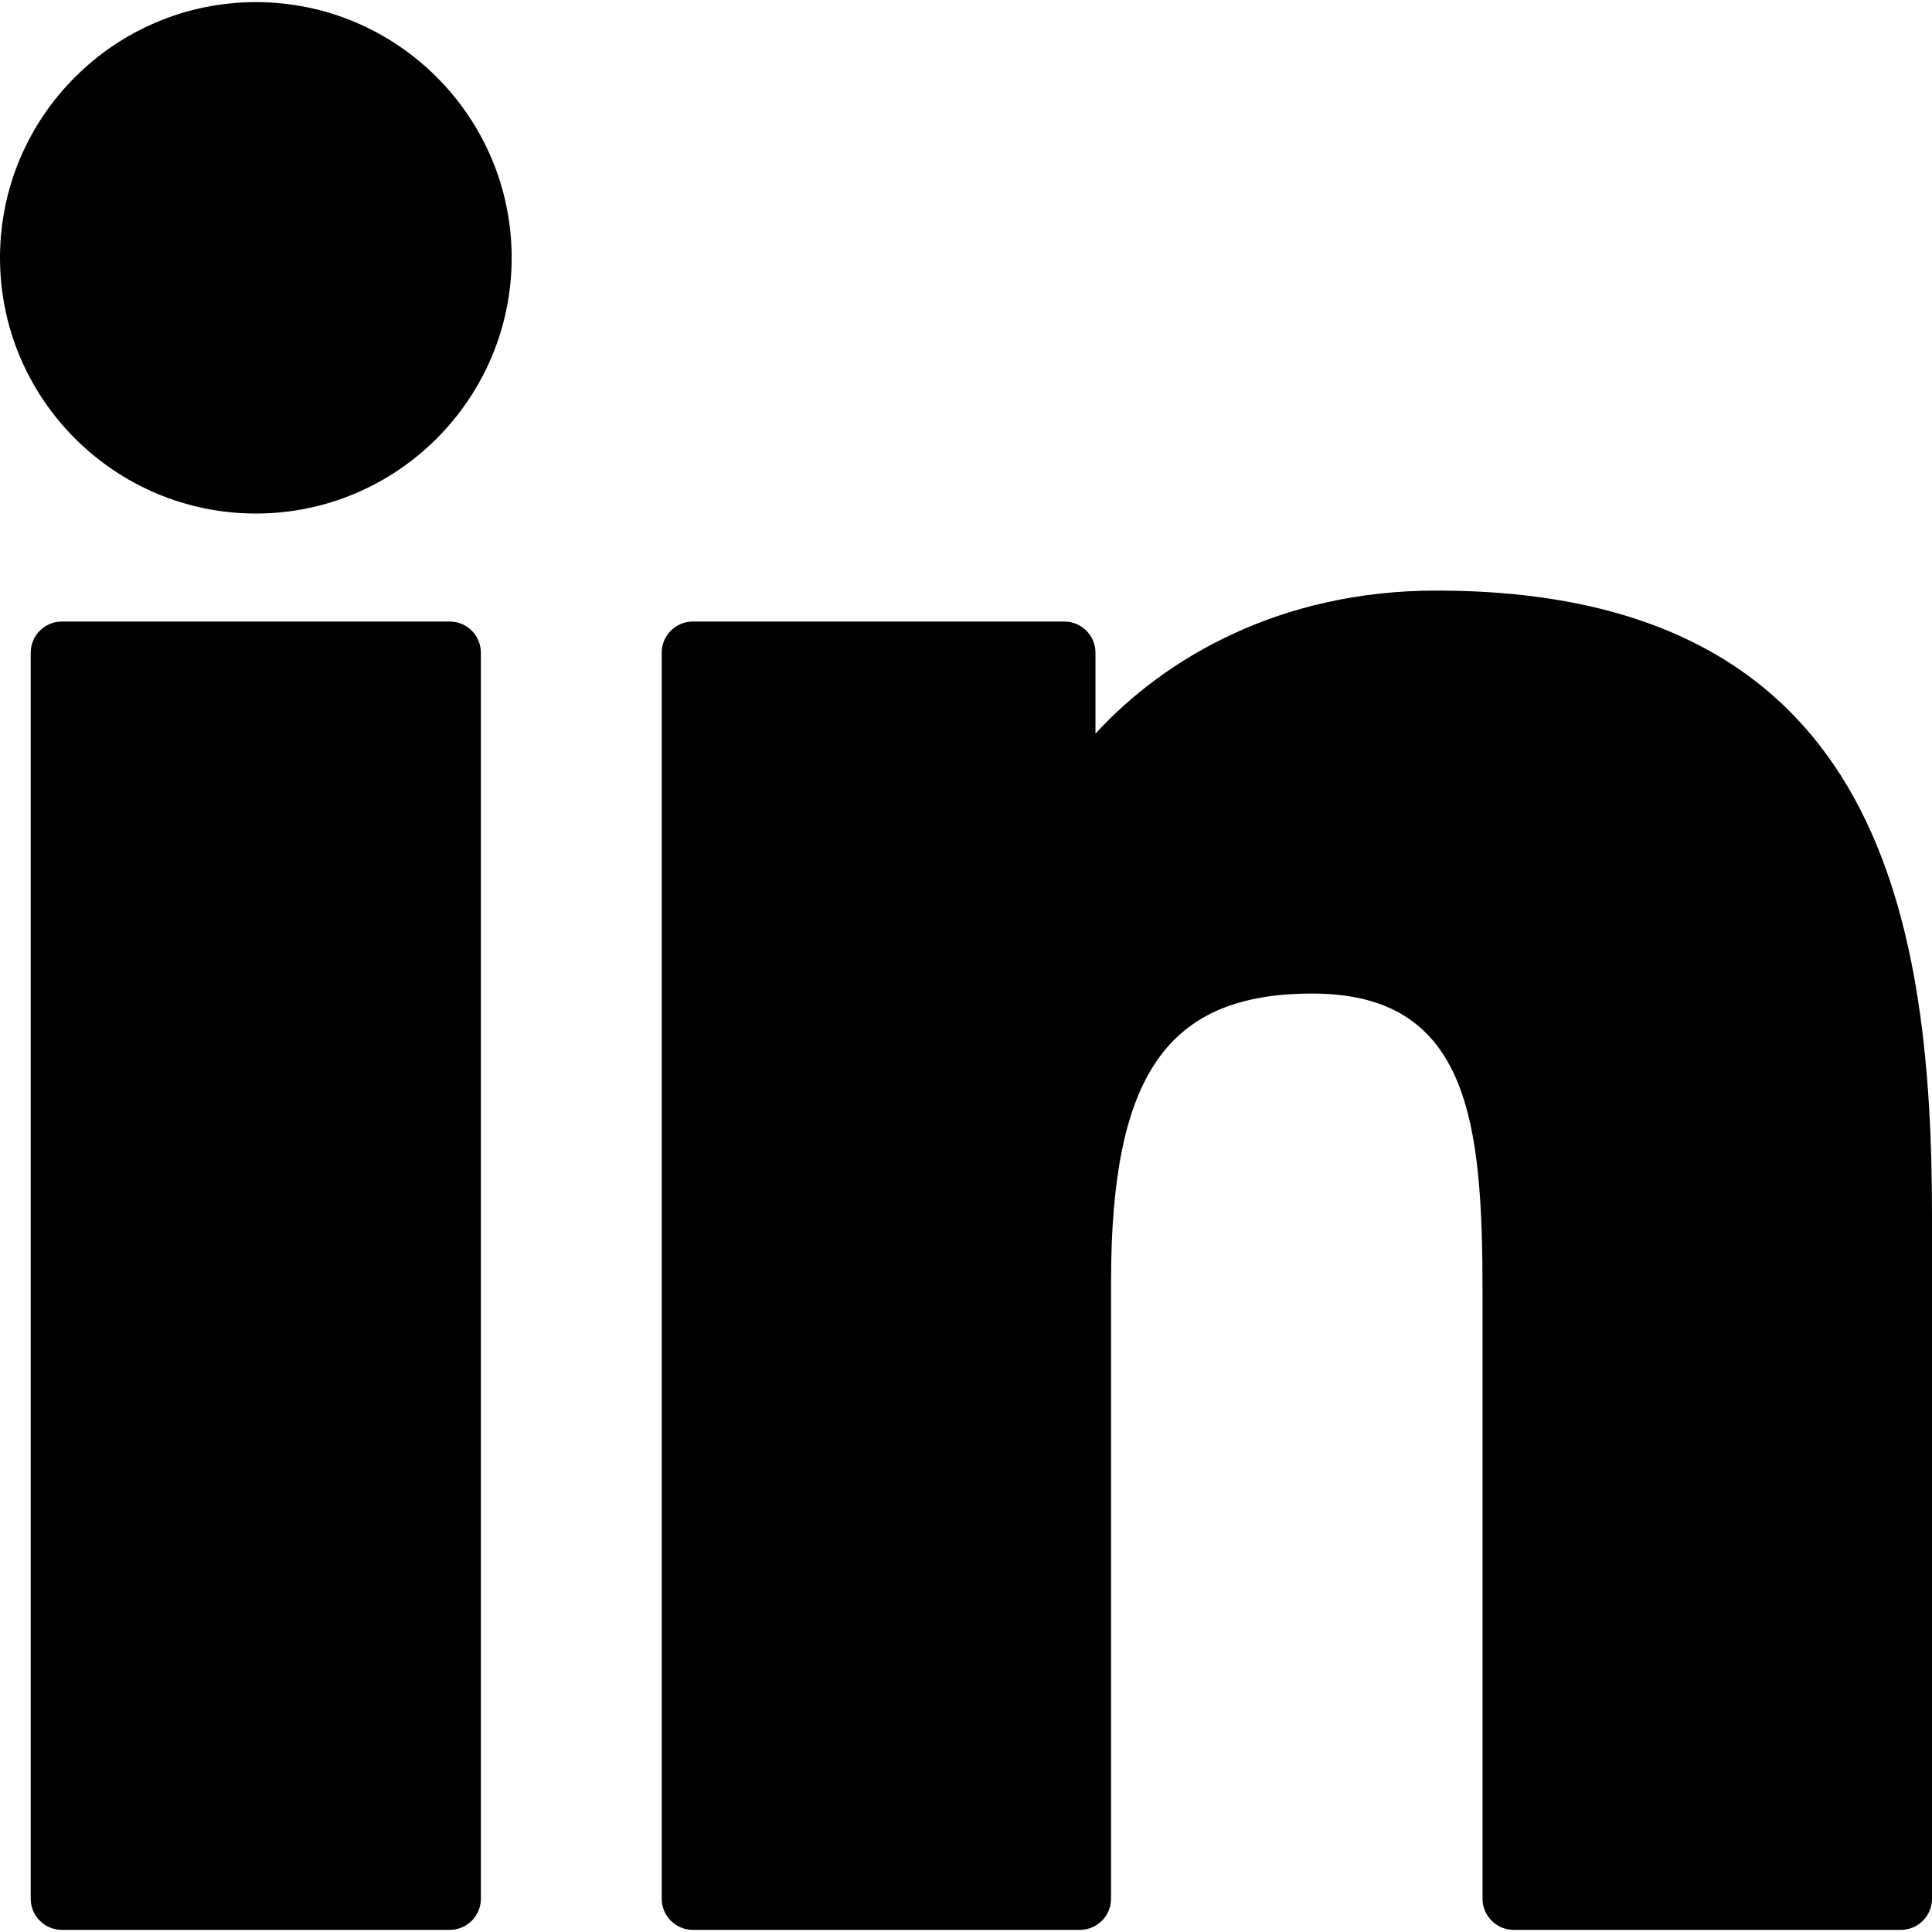
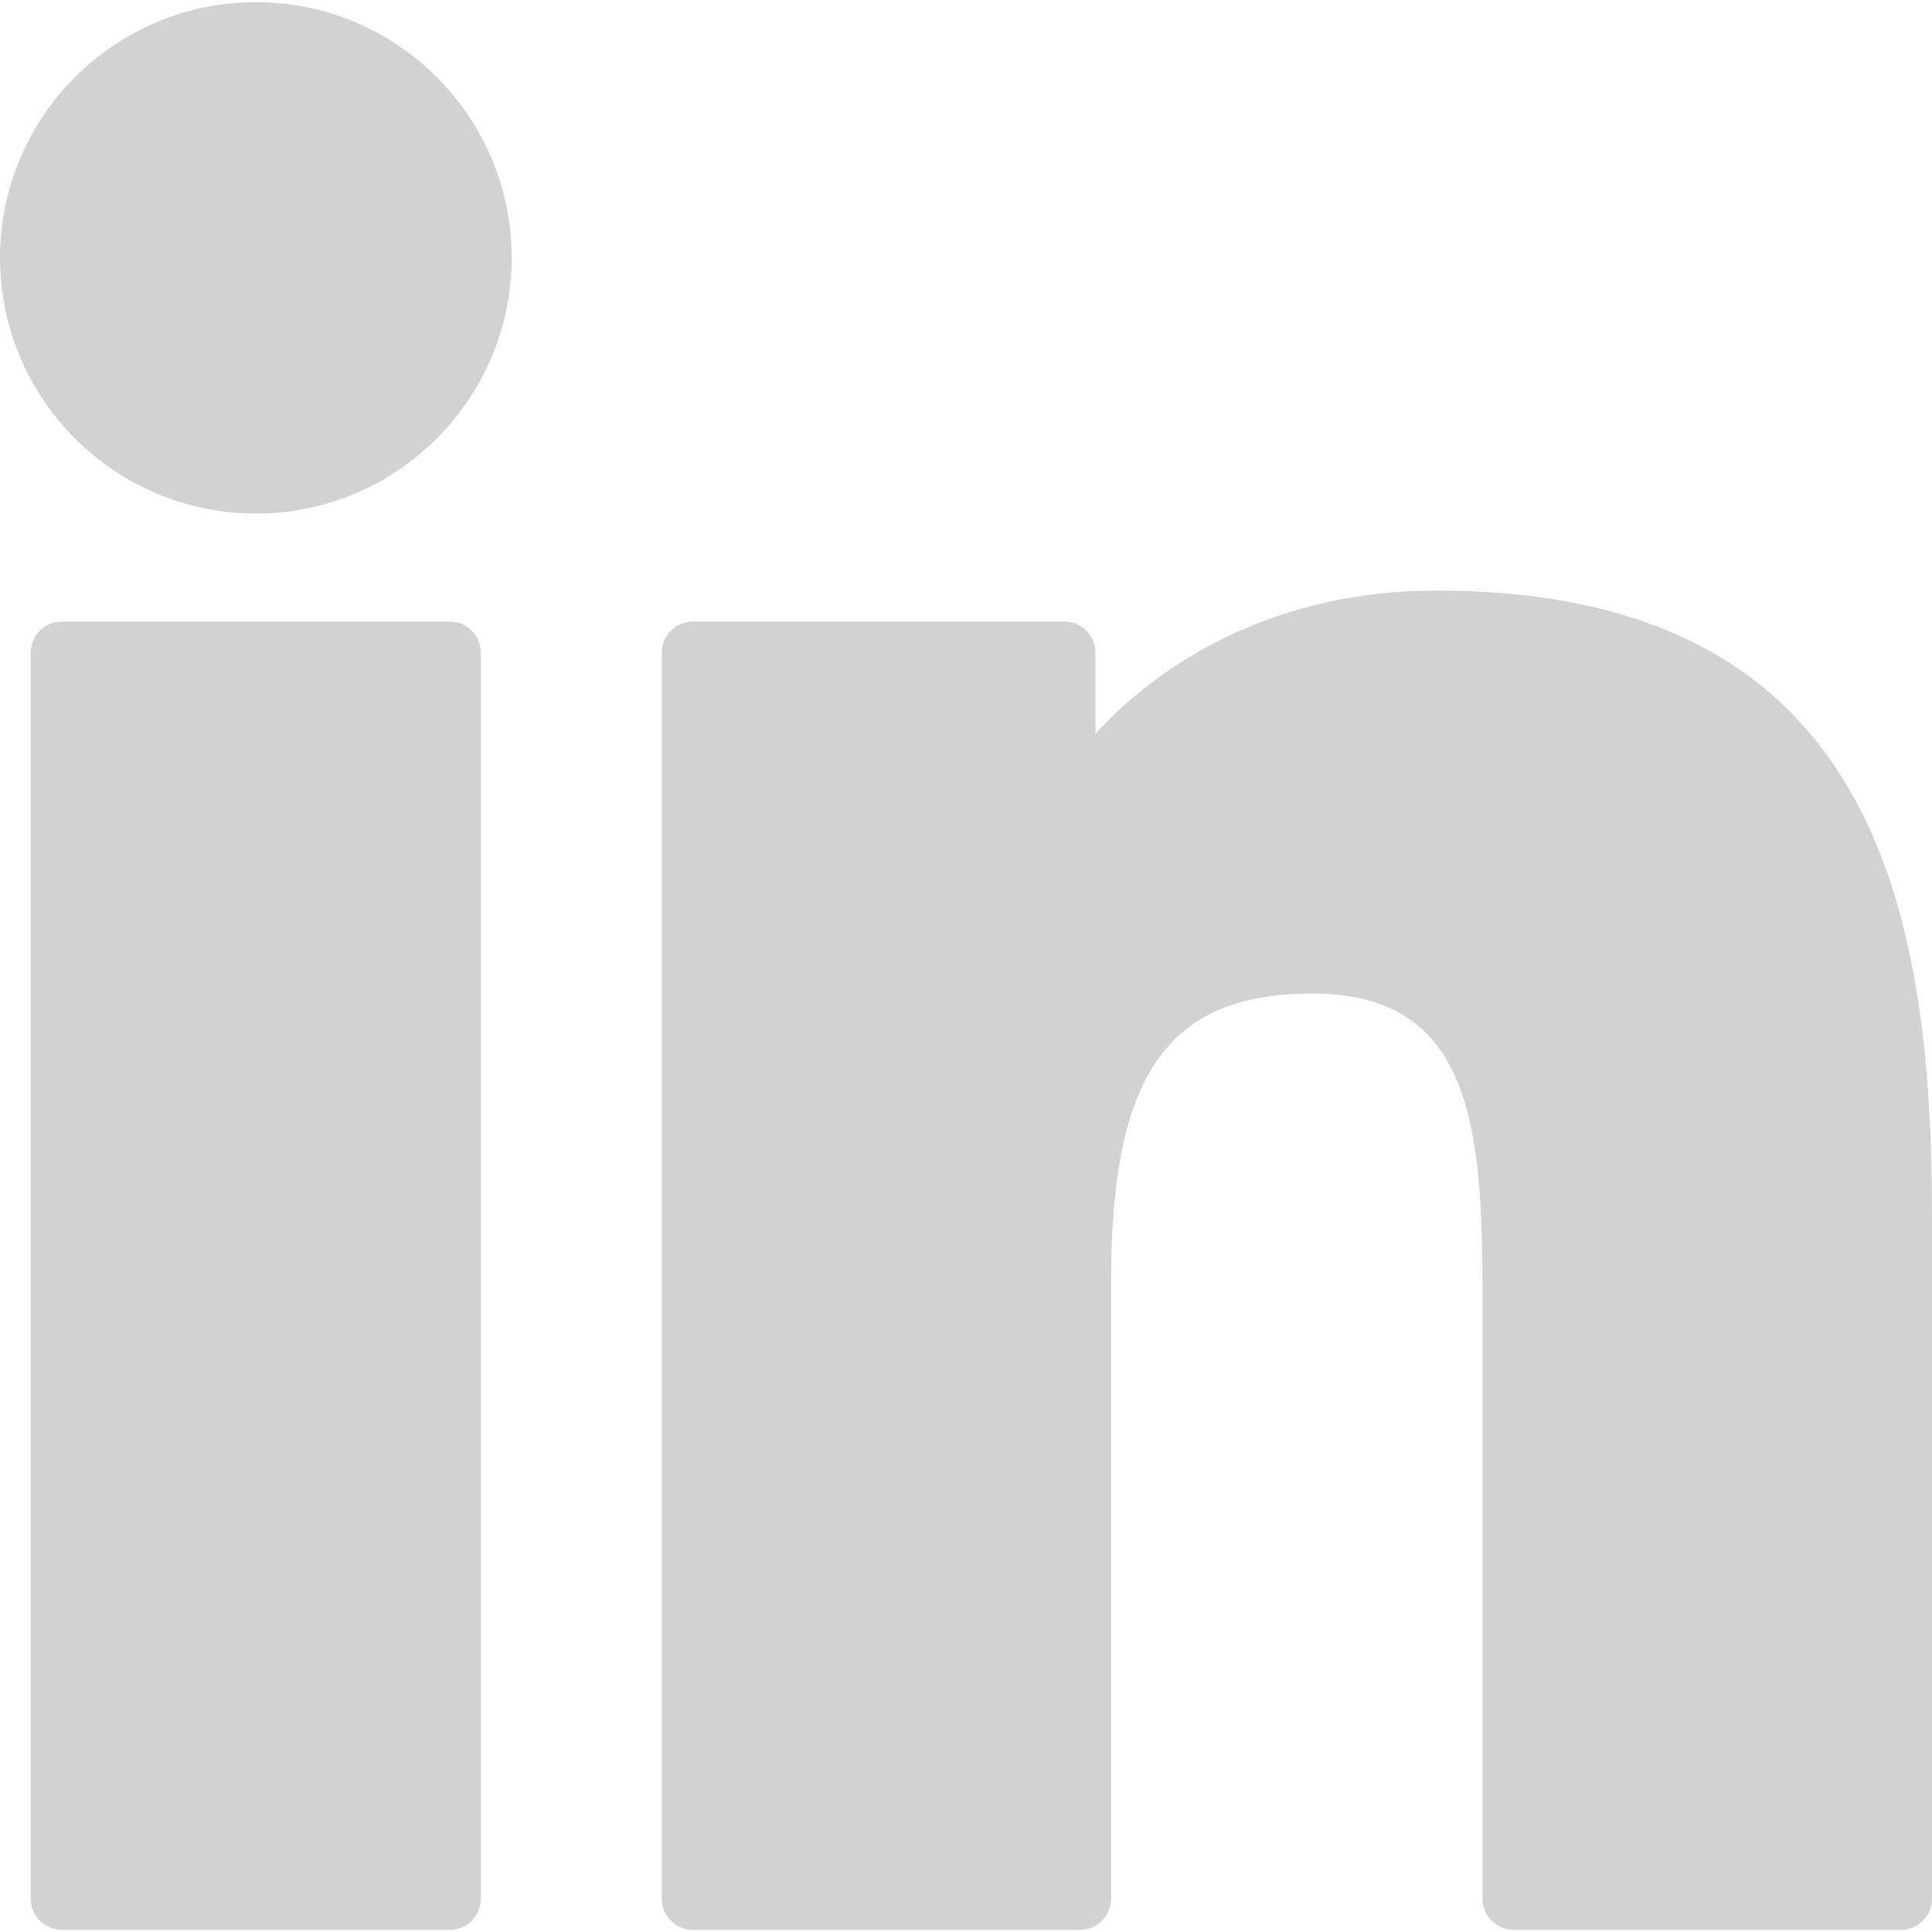
- <svg xmlns="http://www.w3.org/2000/svg" fill="#000000" height="100px" width="100px" version="1.1" id="Layer_1" viewBox="0 0 310 310" xml:space="preserve">
+ <svg xmlns="http://www.w3.org/2000/svg" fill="#d2d2d2" height="100px" width="100px" version="1.1" id="Layer_1" viewBox="0 0 310 310" xml:space="preserve">
  <g id="XMLID_801_">
    <path id="XMLID_802_" d="M72.16,99.73H9.927c-2.762,0-5,2.239-5,5v199.928c0,2.762,2.238,5,5,5H72.16c2.762,0,5-2.238,5-5V104.73   C77.16,101.969,74.922,99.73,72.16,99.73z" />
    <path id="XMLID_803_" d="M41.066,0.341C18.422,0.341,0,18.743,0,41.362C0,63.991,18.422,82.4,41.066,82.4   c22.626,0,41.033-18.41,41.033-41.038C82.1,18.743,63.692,0.341,41.066,0.341z" />
    <path id="XMLID_804_" d="M230.454,94.761c-24.995,0-43.472,10.745-54.679,22.954V104.73c0-2.761-2.238-5-5-5h-59.599   c-2.762,0-5,2.239-5,5v199.928c0,2.762,2.238,5,5,5h62.097c2.762,0,5-2.238,5-5v-98.918c0-33.333,9.054-46.319,32.29-46.319   c25.306,0,27.317,20.818,27.317,48.034v97.204c0,2.762,2.238,5,5,5H305c2.762,0,5-2.238,5-5V194.995   C310,145.43,300.549,94.761,230.454,94.761z" />
  </g>
</svg>
